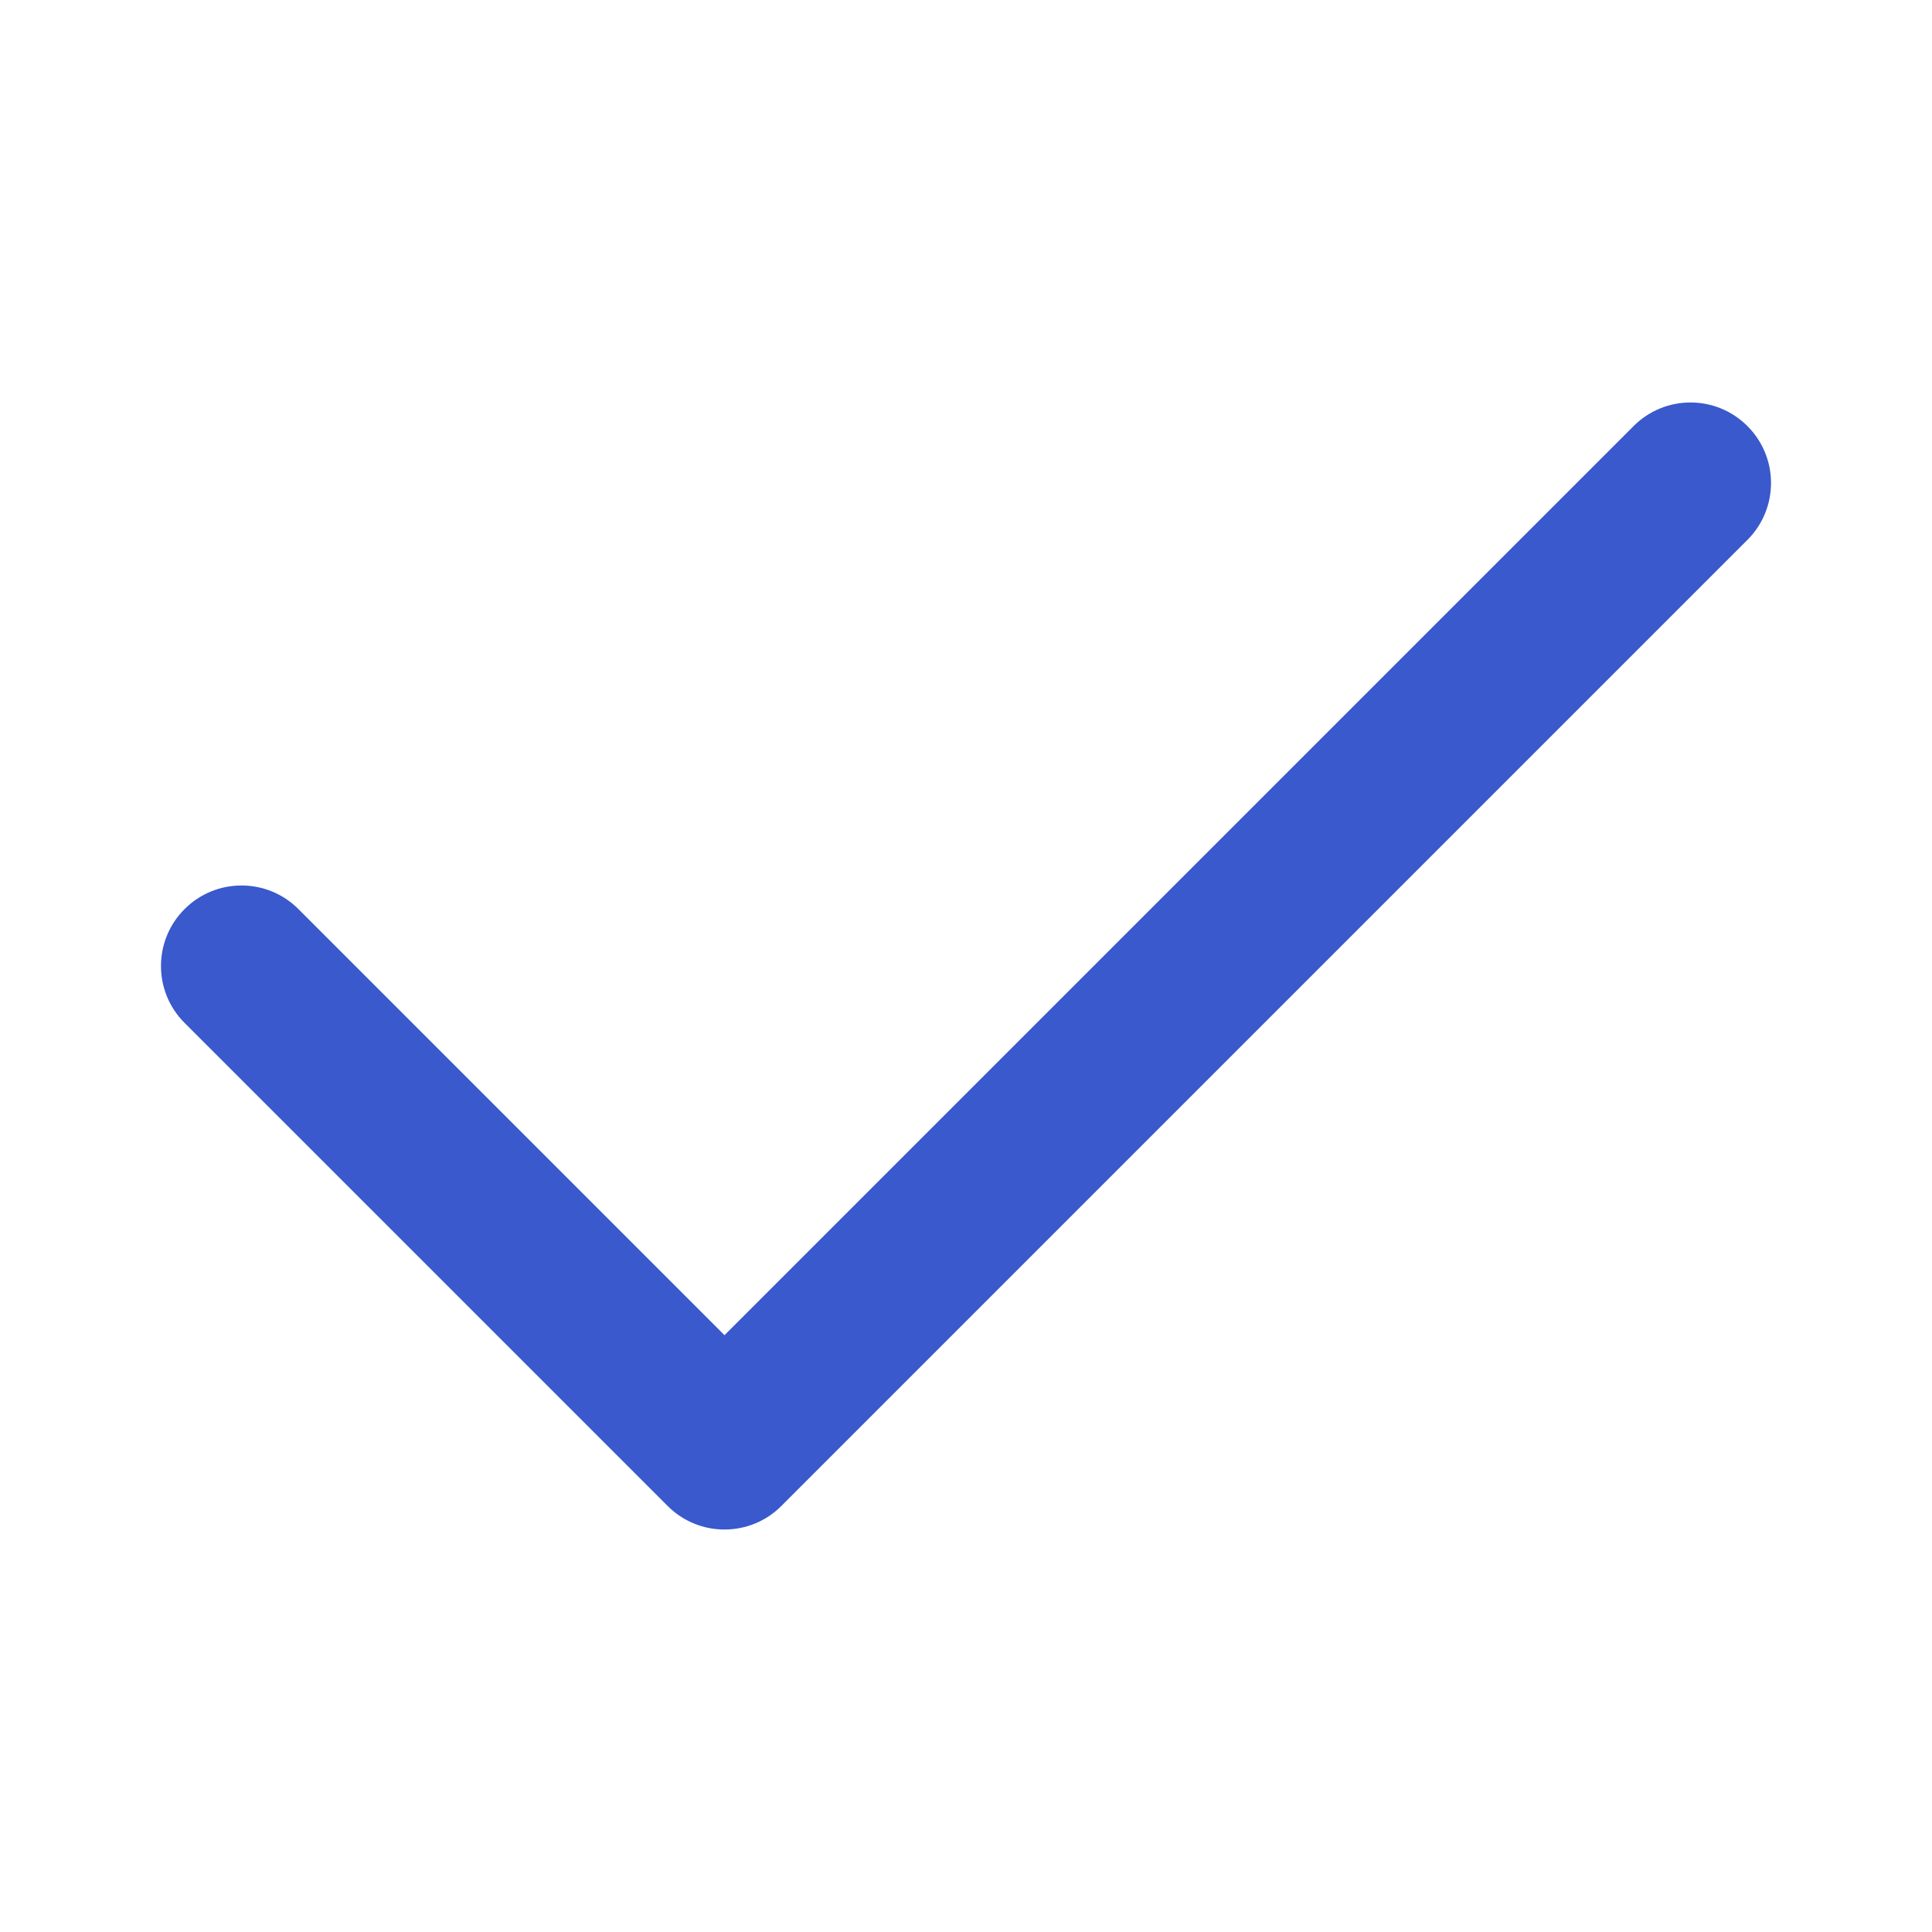
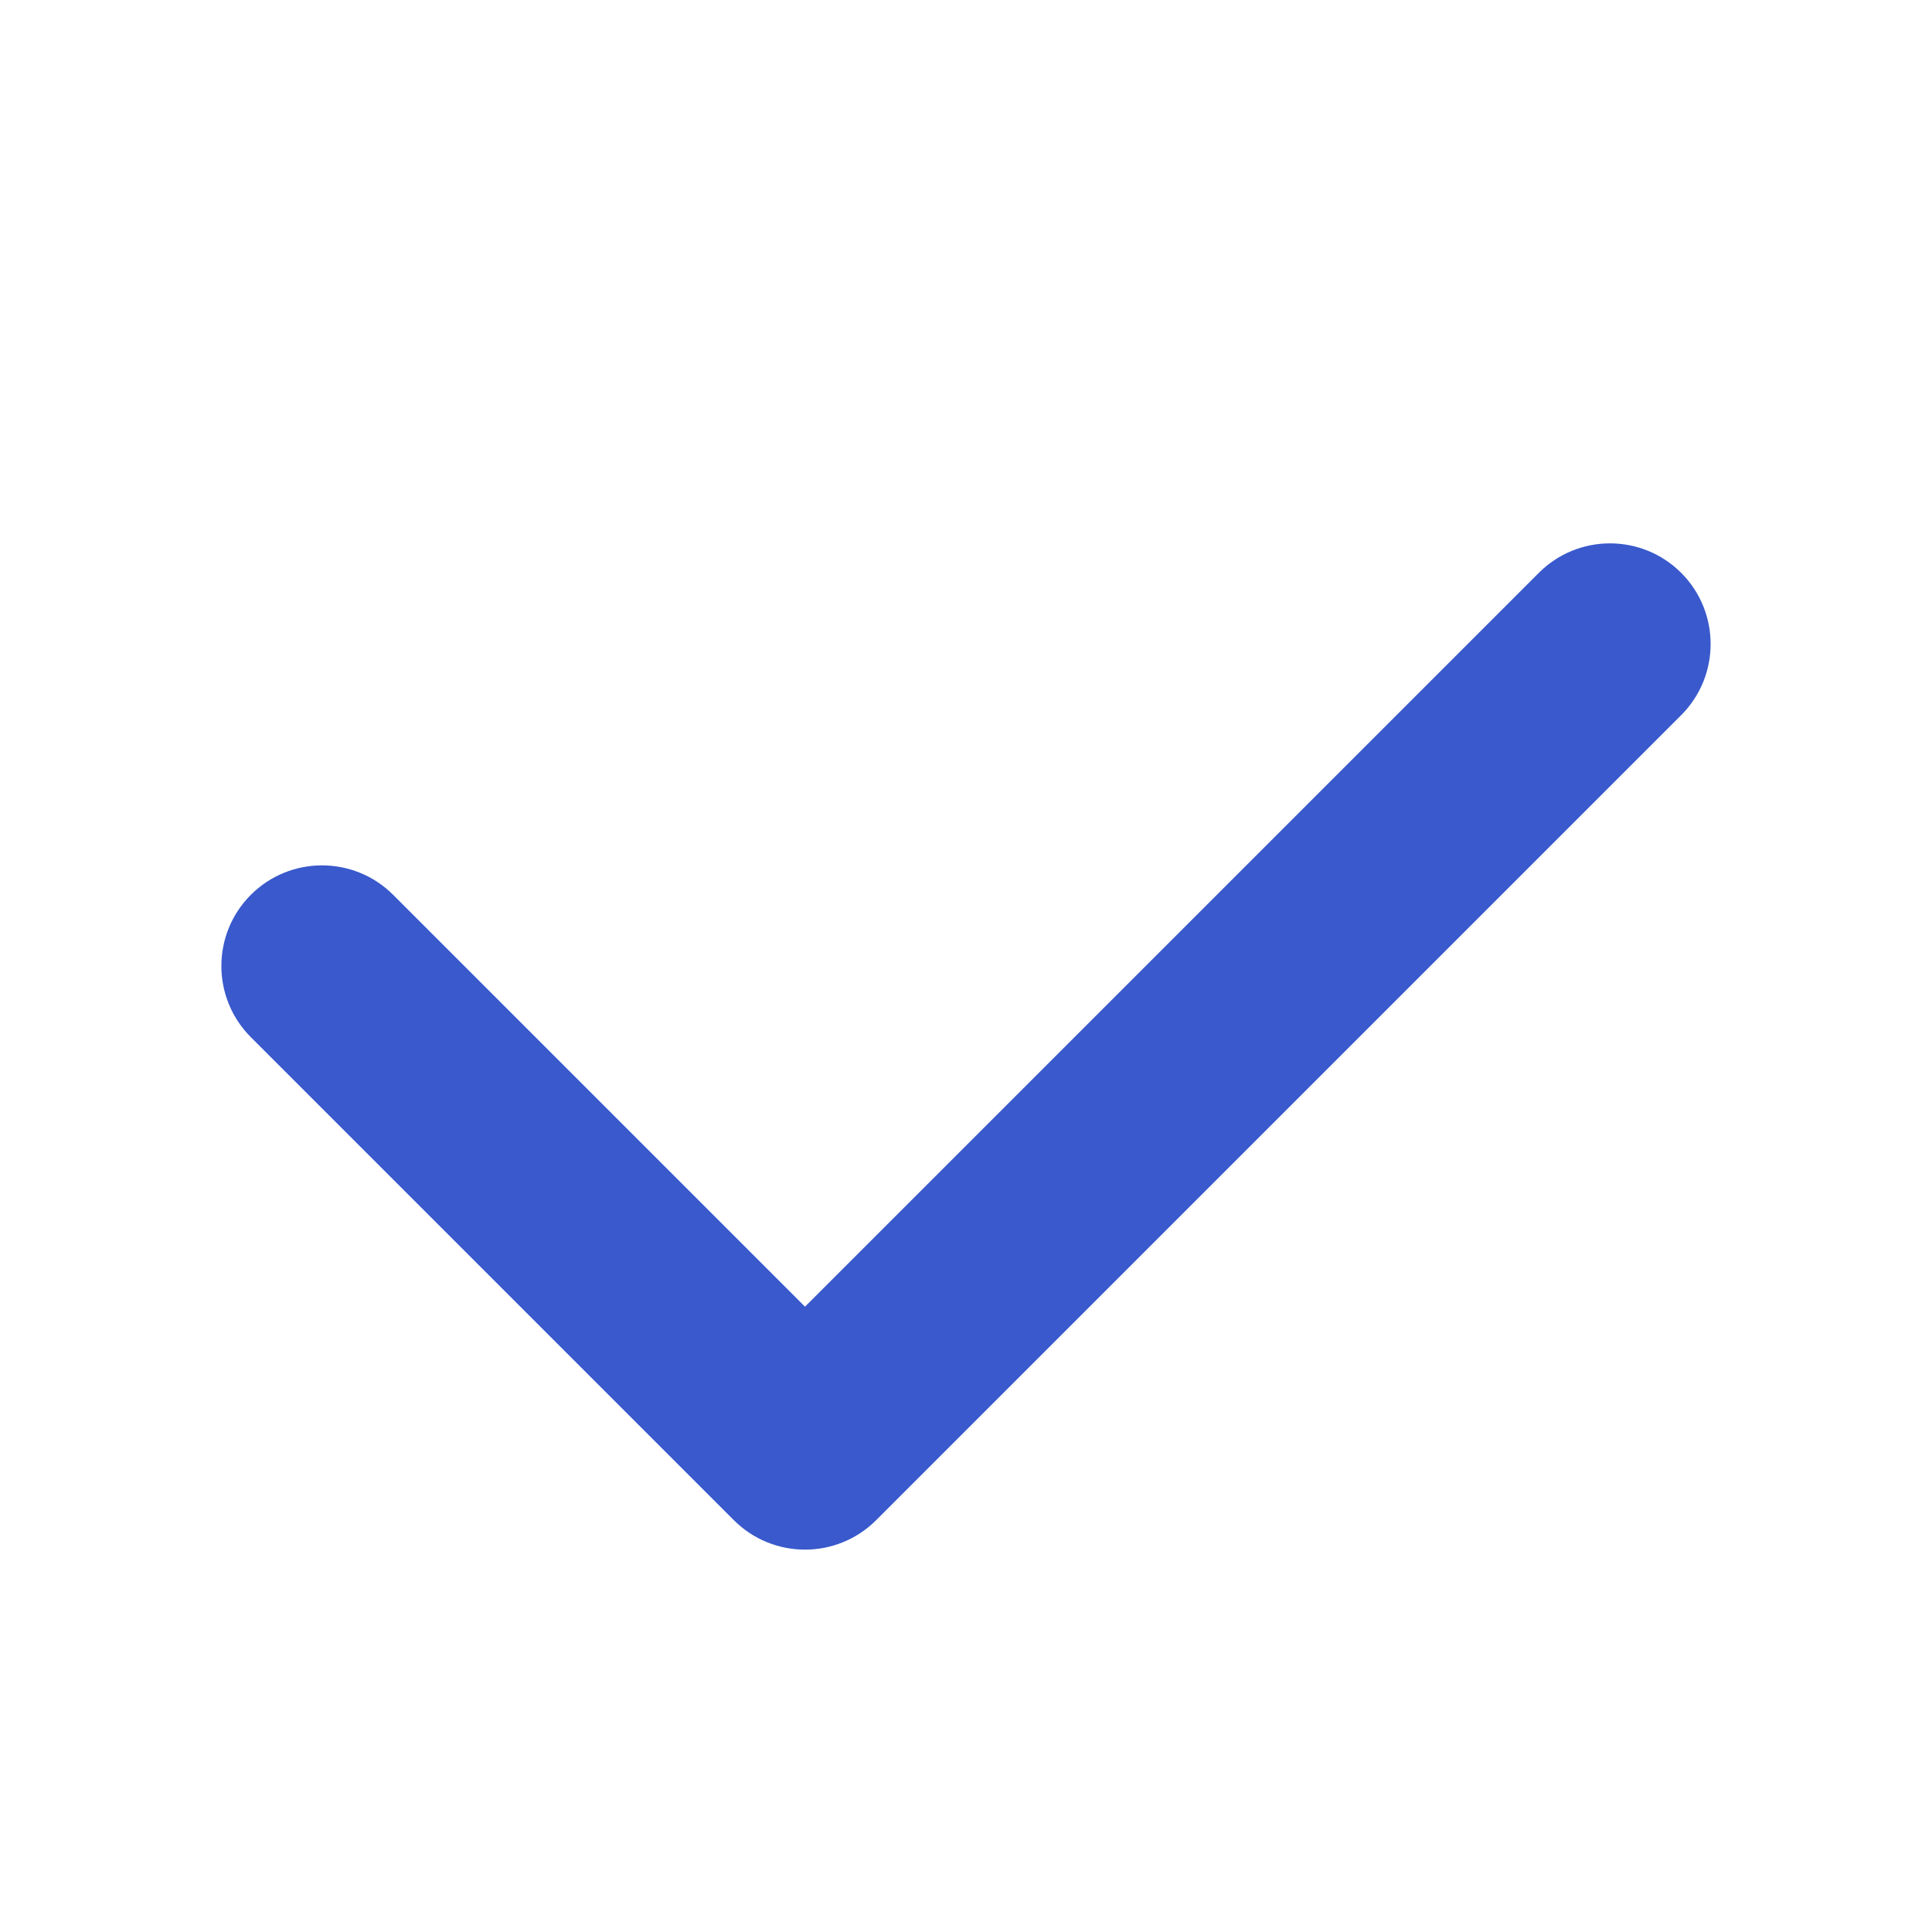
<svg xmlns="http://www.w3.org/2000/svg" width="24" height="24" viewBox="0 0 24 24" fill="none">
-   <path fill-rule="evenodd" clip-rule="evenodd" d="M21.707 5.293C22.098 5.683 22.098 6.317 21.707 6.707L9.707 18.707C9.317 19.098 8.683 19.098 8.293 18.707L2.293 12.707C1.902 12.317 1.902 11.683 2.293 11.293C2.683 10.902 3.317 10.902 3.707 11.293L9 16.586L20.293 5.293C20.683 4.902 21.317 4.902 21.707 5.293Z" fill="#3959CC" />
+   <path fill-rule="evenodd" clip-rule="evenodd" d="M20.884 7.116C21.372 7.604 21.372 8.396 20.884 8.884L10.884 18.884C10.396 19.372 9.604 19.372 9.116 18.884L3.116 12.884C2.628 12.396 2.628 11.604 3.116 11.116C3.604 10.628 4.396 10.628 4.884 11.116L10 16.232L19.116 7.116C19.604 6.628 20.396 6.628 20.884 7.116Z" fill="#3959CC" />
</svg>
